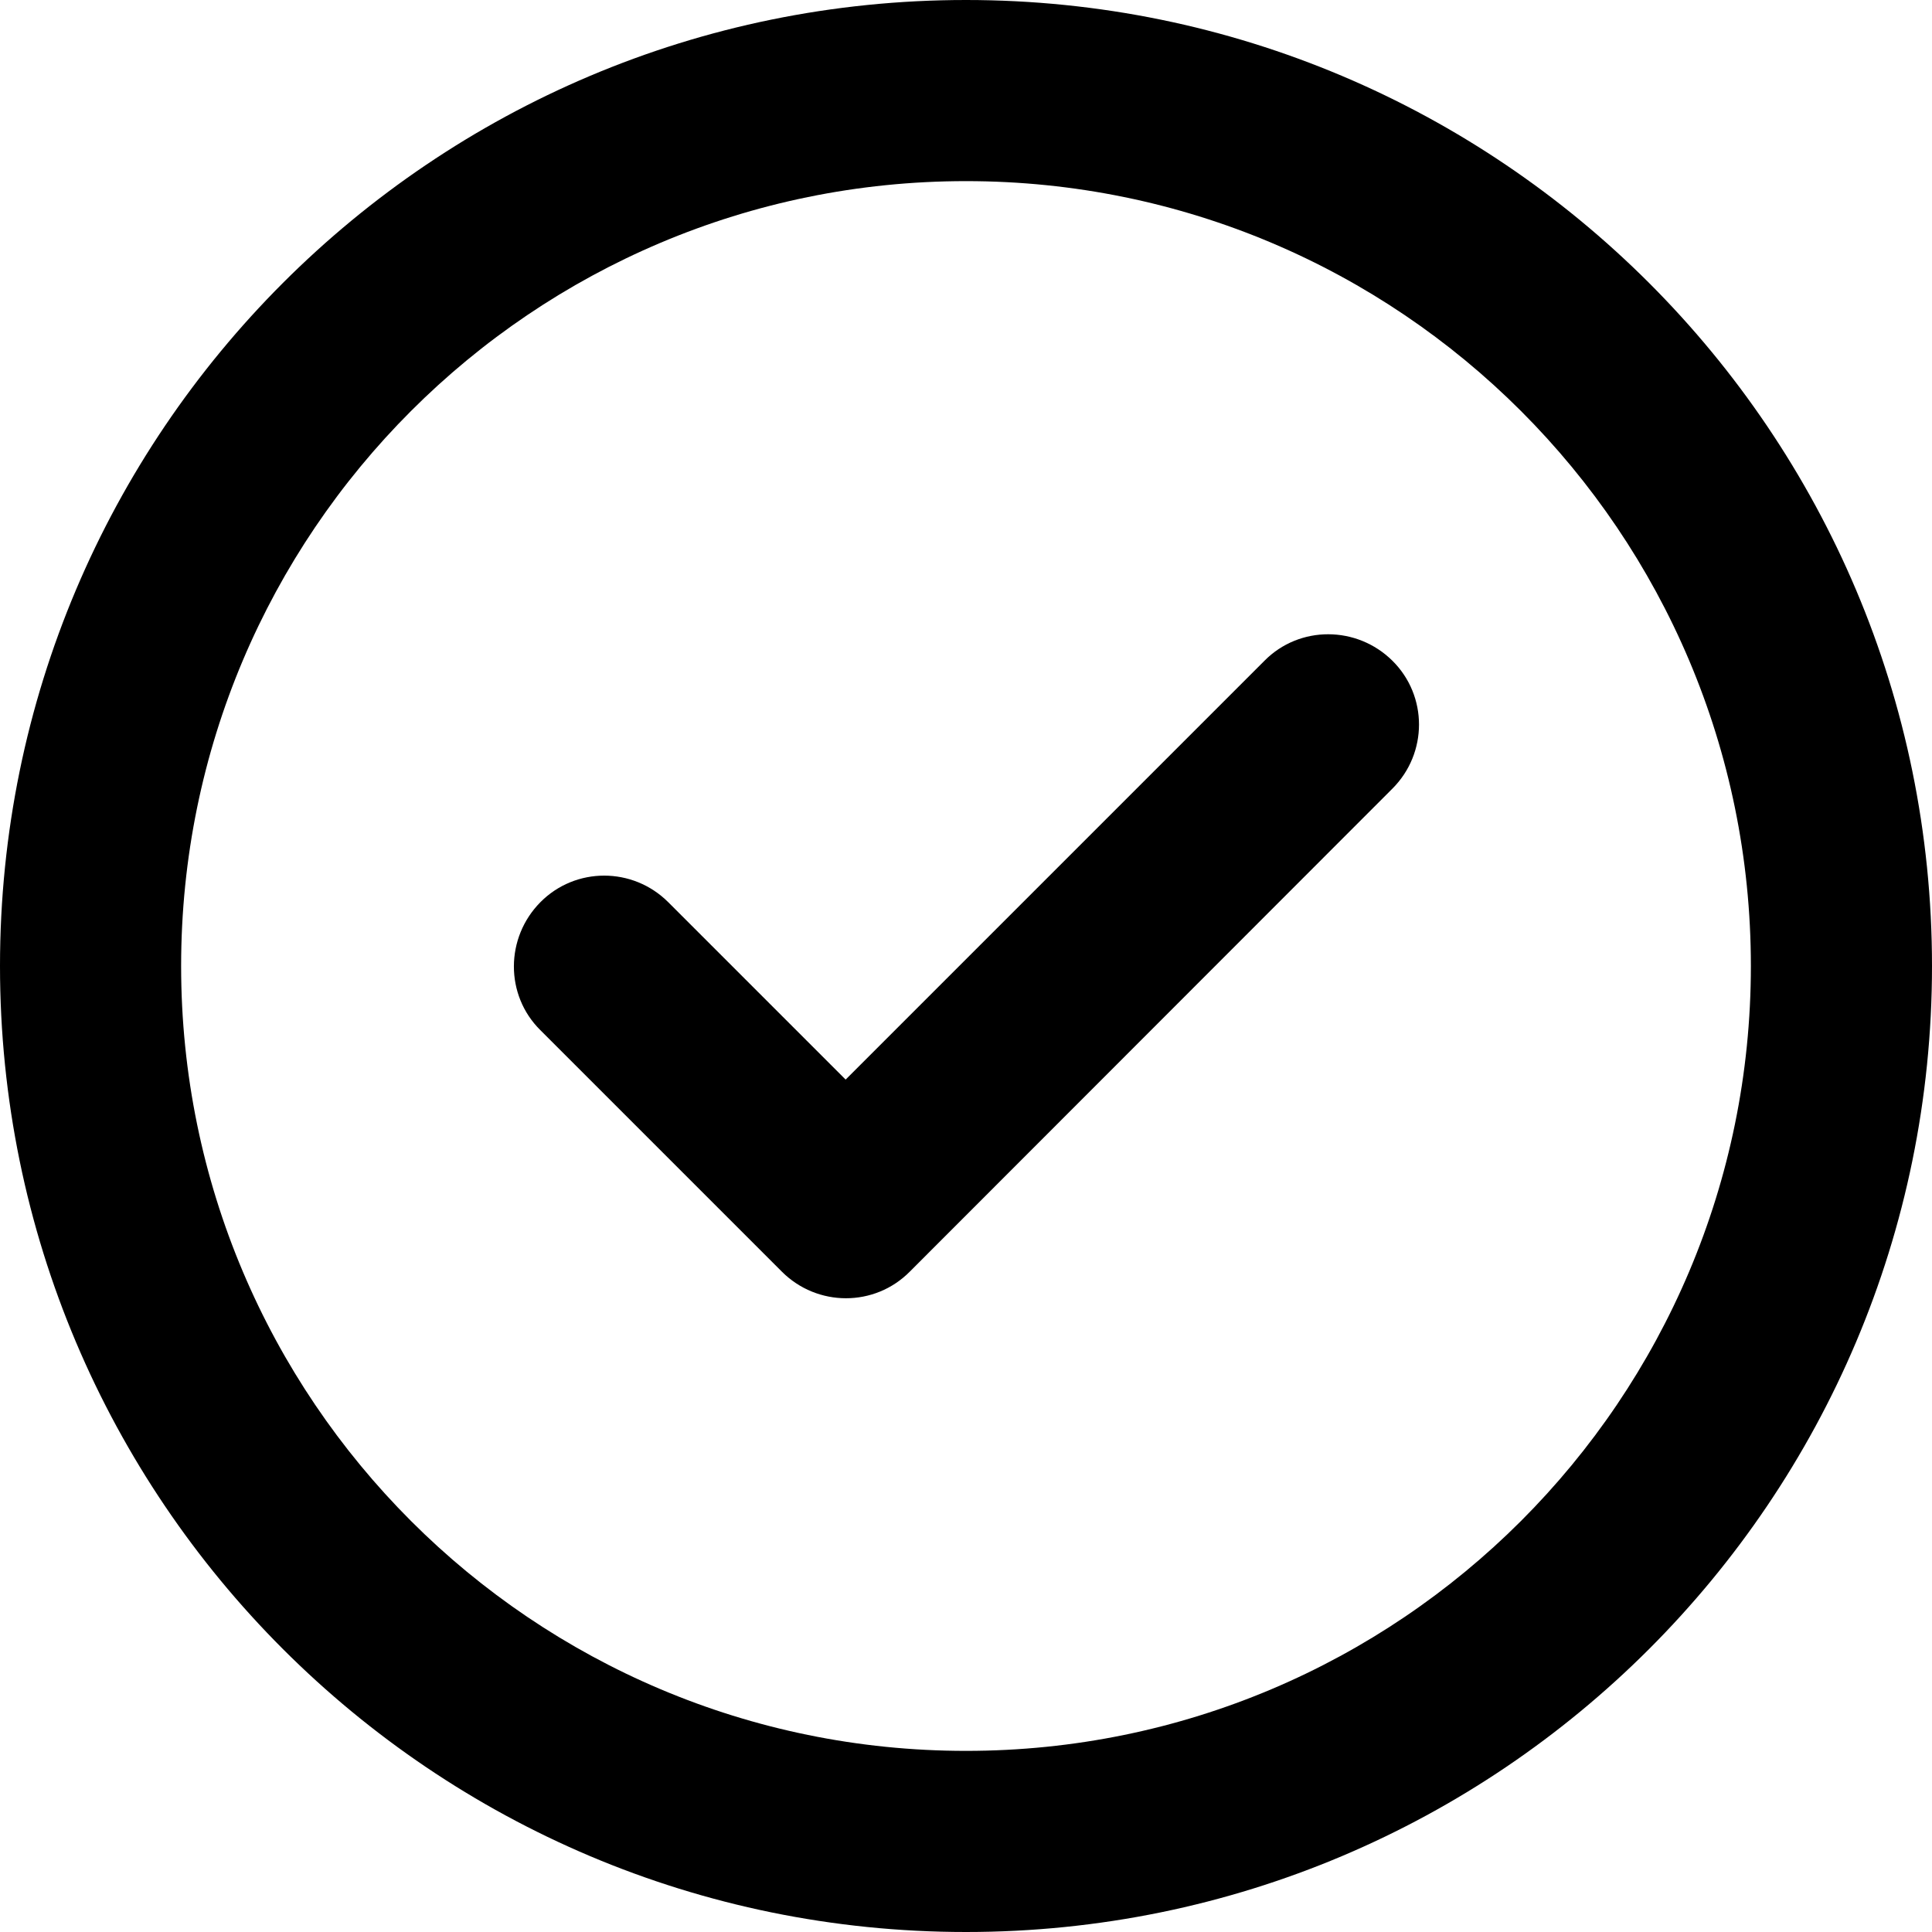
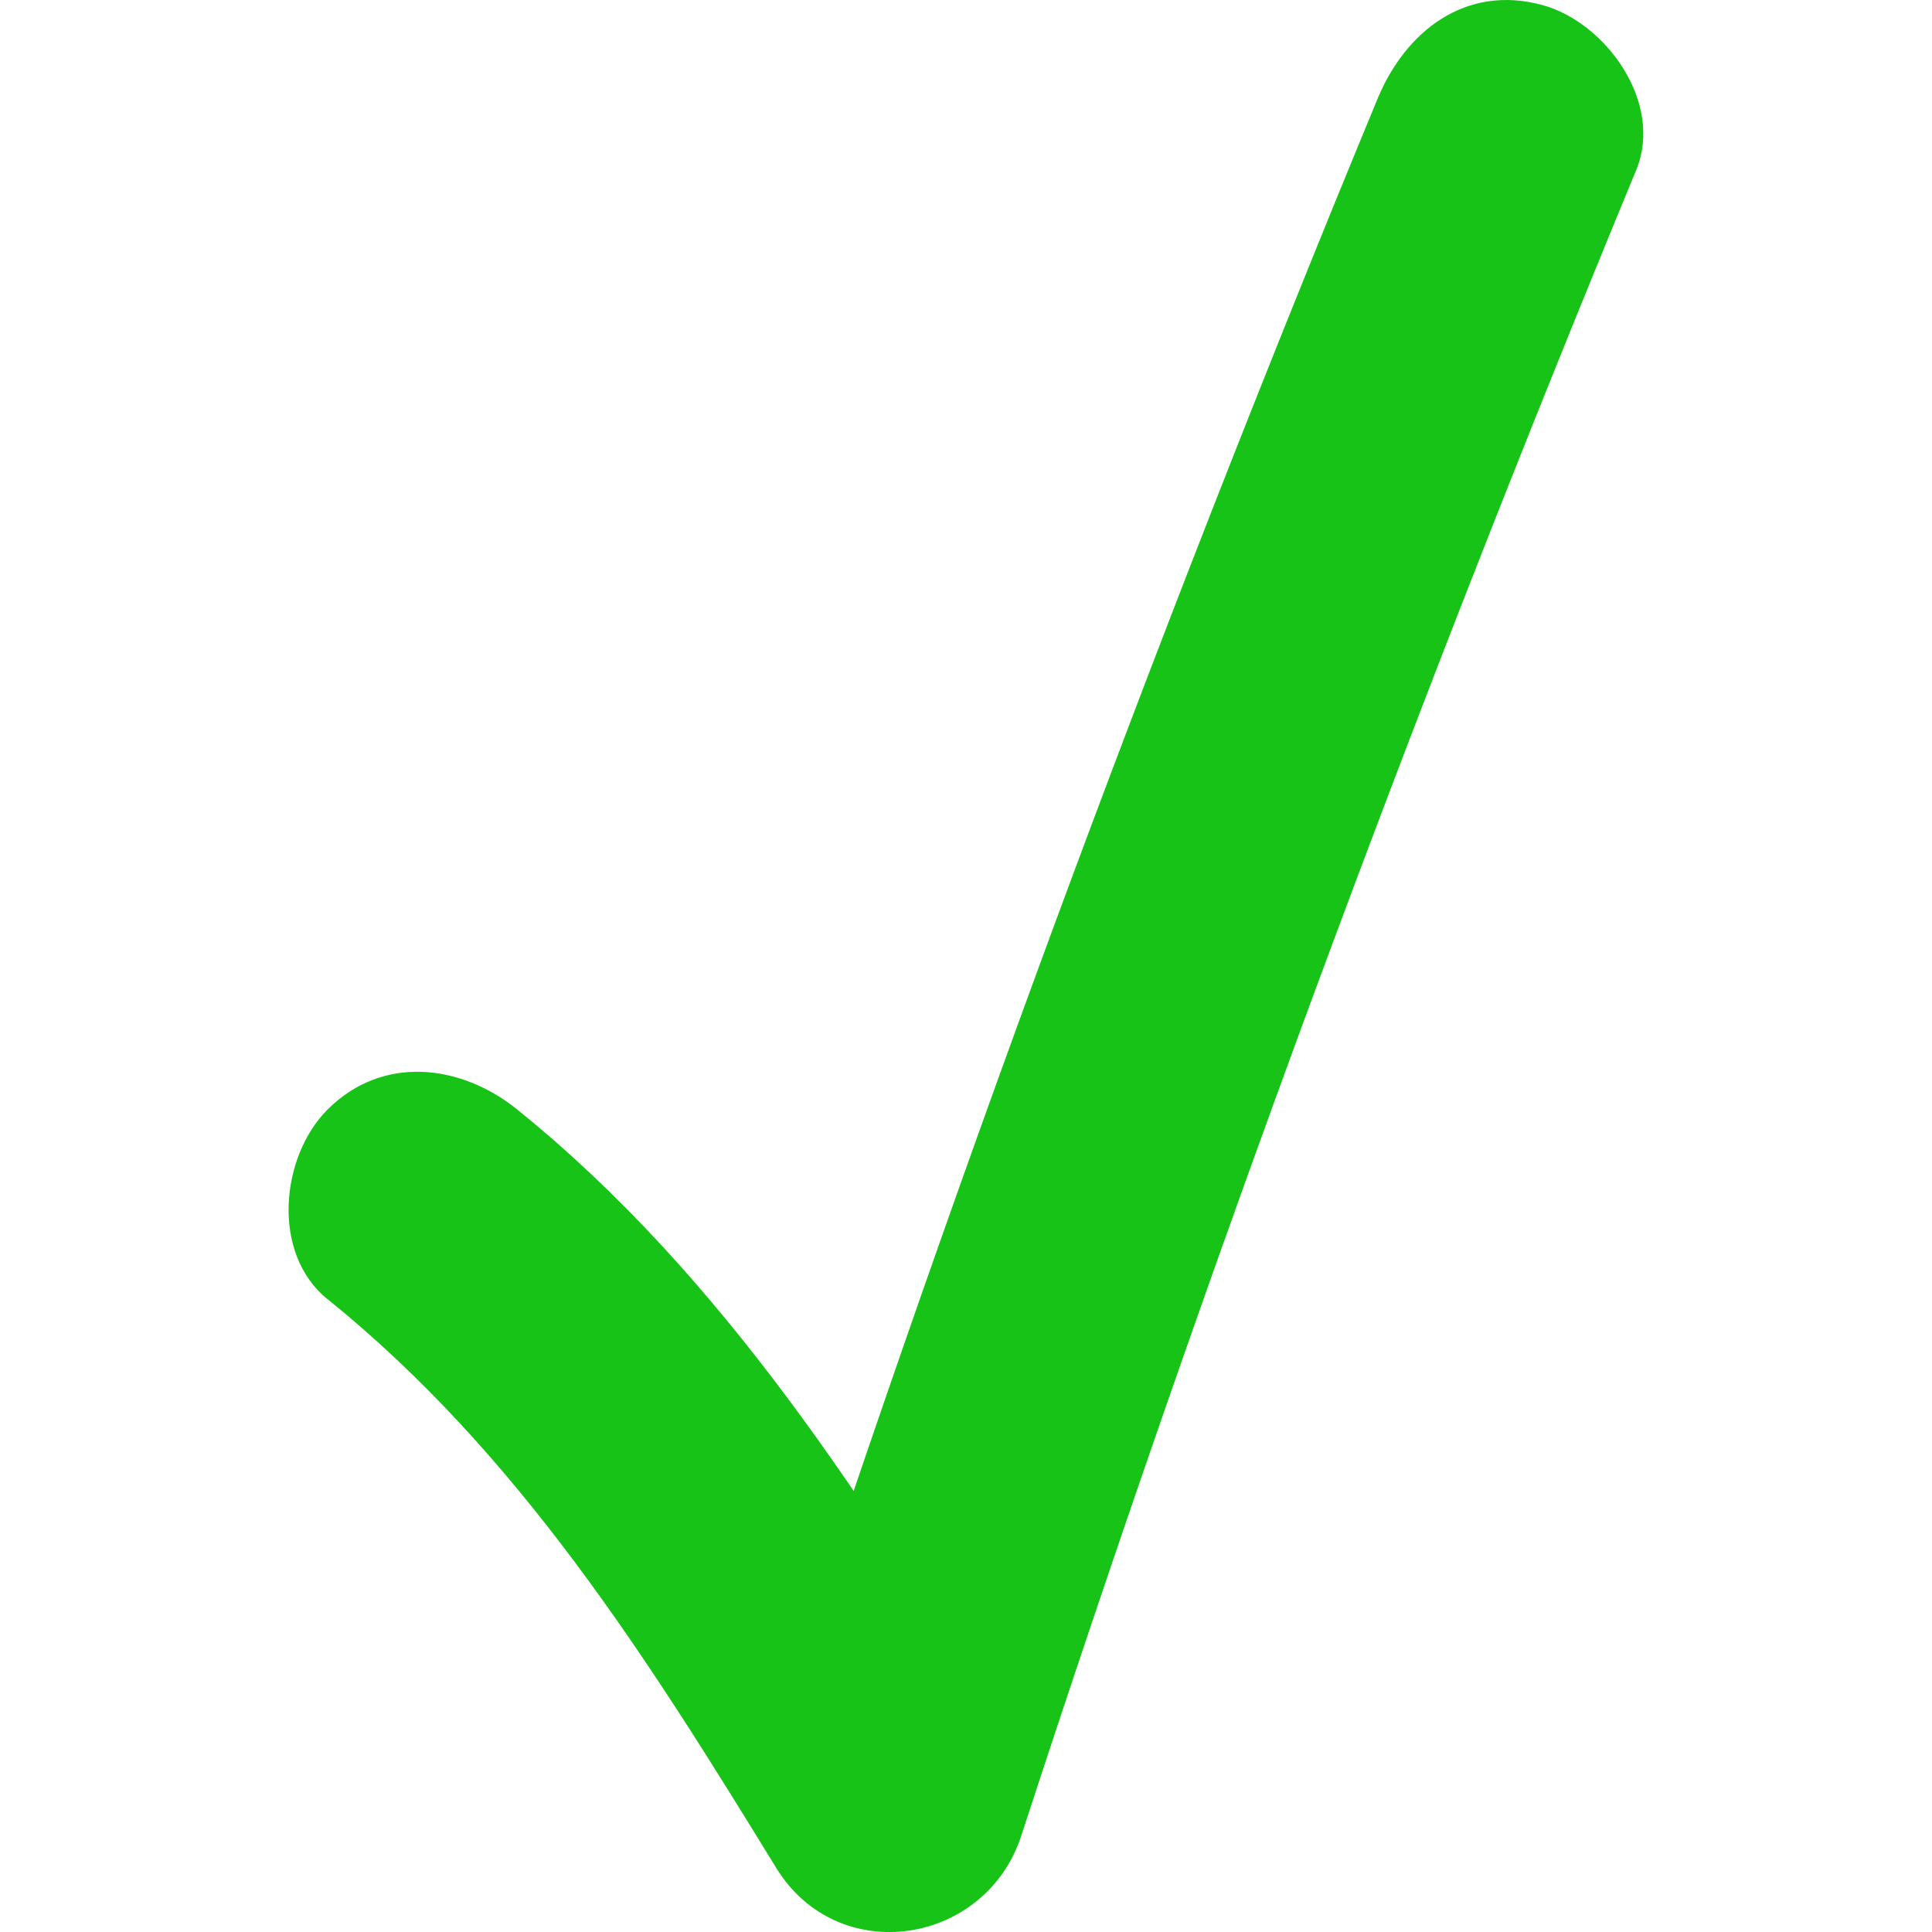
- <svg xmlns="http://www.w3.org/2000/svg" height="16" width="16" viewBox="0 0 512 512">
-   <path d="M256 48a208 208 0 1 1 0 416 208 208 0 1 1 0-416zm0 464A256 256 0 1 0 256 0a256 256 0 1 0 0 512zM369 209c9.4-9.4 9.4-24.6 0-33.9s-24.6-9.4-33.9 0l-111 111-47-47c-9.4-9.4-24.6-9.4-33.9 0s-9.4 24.6 0 33.9l64 64c9.4 9.4 24.6 9.4 33.9 0L369 209z" />
+ <svg xmlns="http://www.w3.org/2000/svg" width="16" height="16" viewBox="0 0 25.25 36.011" creator="Katerina Limpitsouni">
+   <path d="M.726,24.216c3.574,2.885,5.985,6.729,8.36,10.598,1.155,1.882,3.904,1.443,4.569-.597,3.421-10.492,7.244-20.849,11.462-31.047,.516-1.248-.558-2.749-1.746-3.075-1.437-.395-2.557,.493-3.075,1.746-4.218,10.198-8.041,20.554-11.462,31.047l4.569-.597c-2.578-4.198-5.265-8.48-9.142-11.61-1.05-.847-2.51-1.026-3.536,0-.877,.877-1.056,2.683,0,3.536H.726Z" fill="#16c316" origin="undraw" />
</svg>
